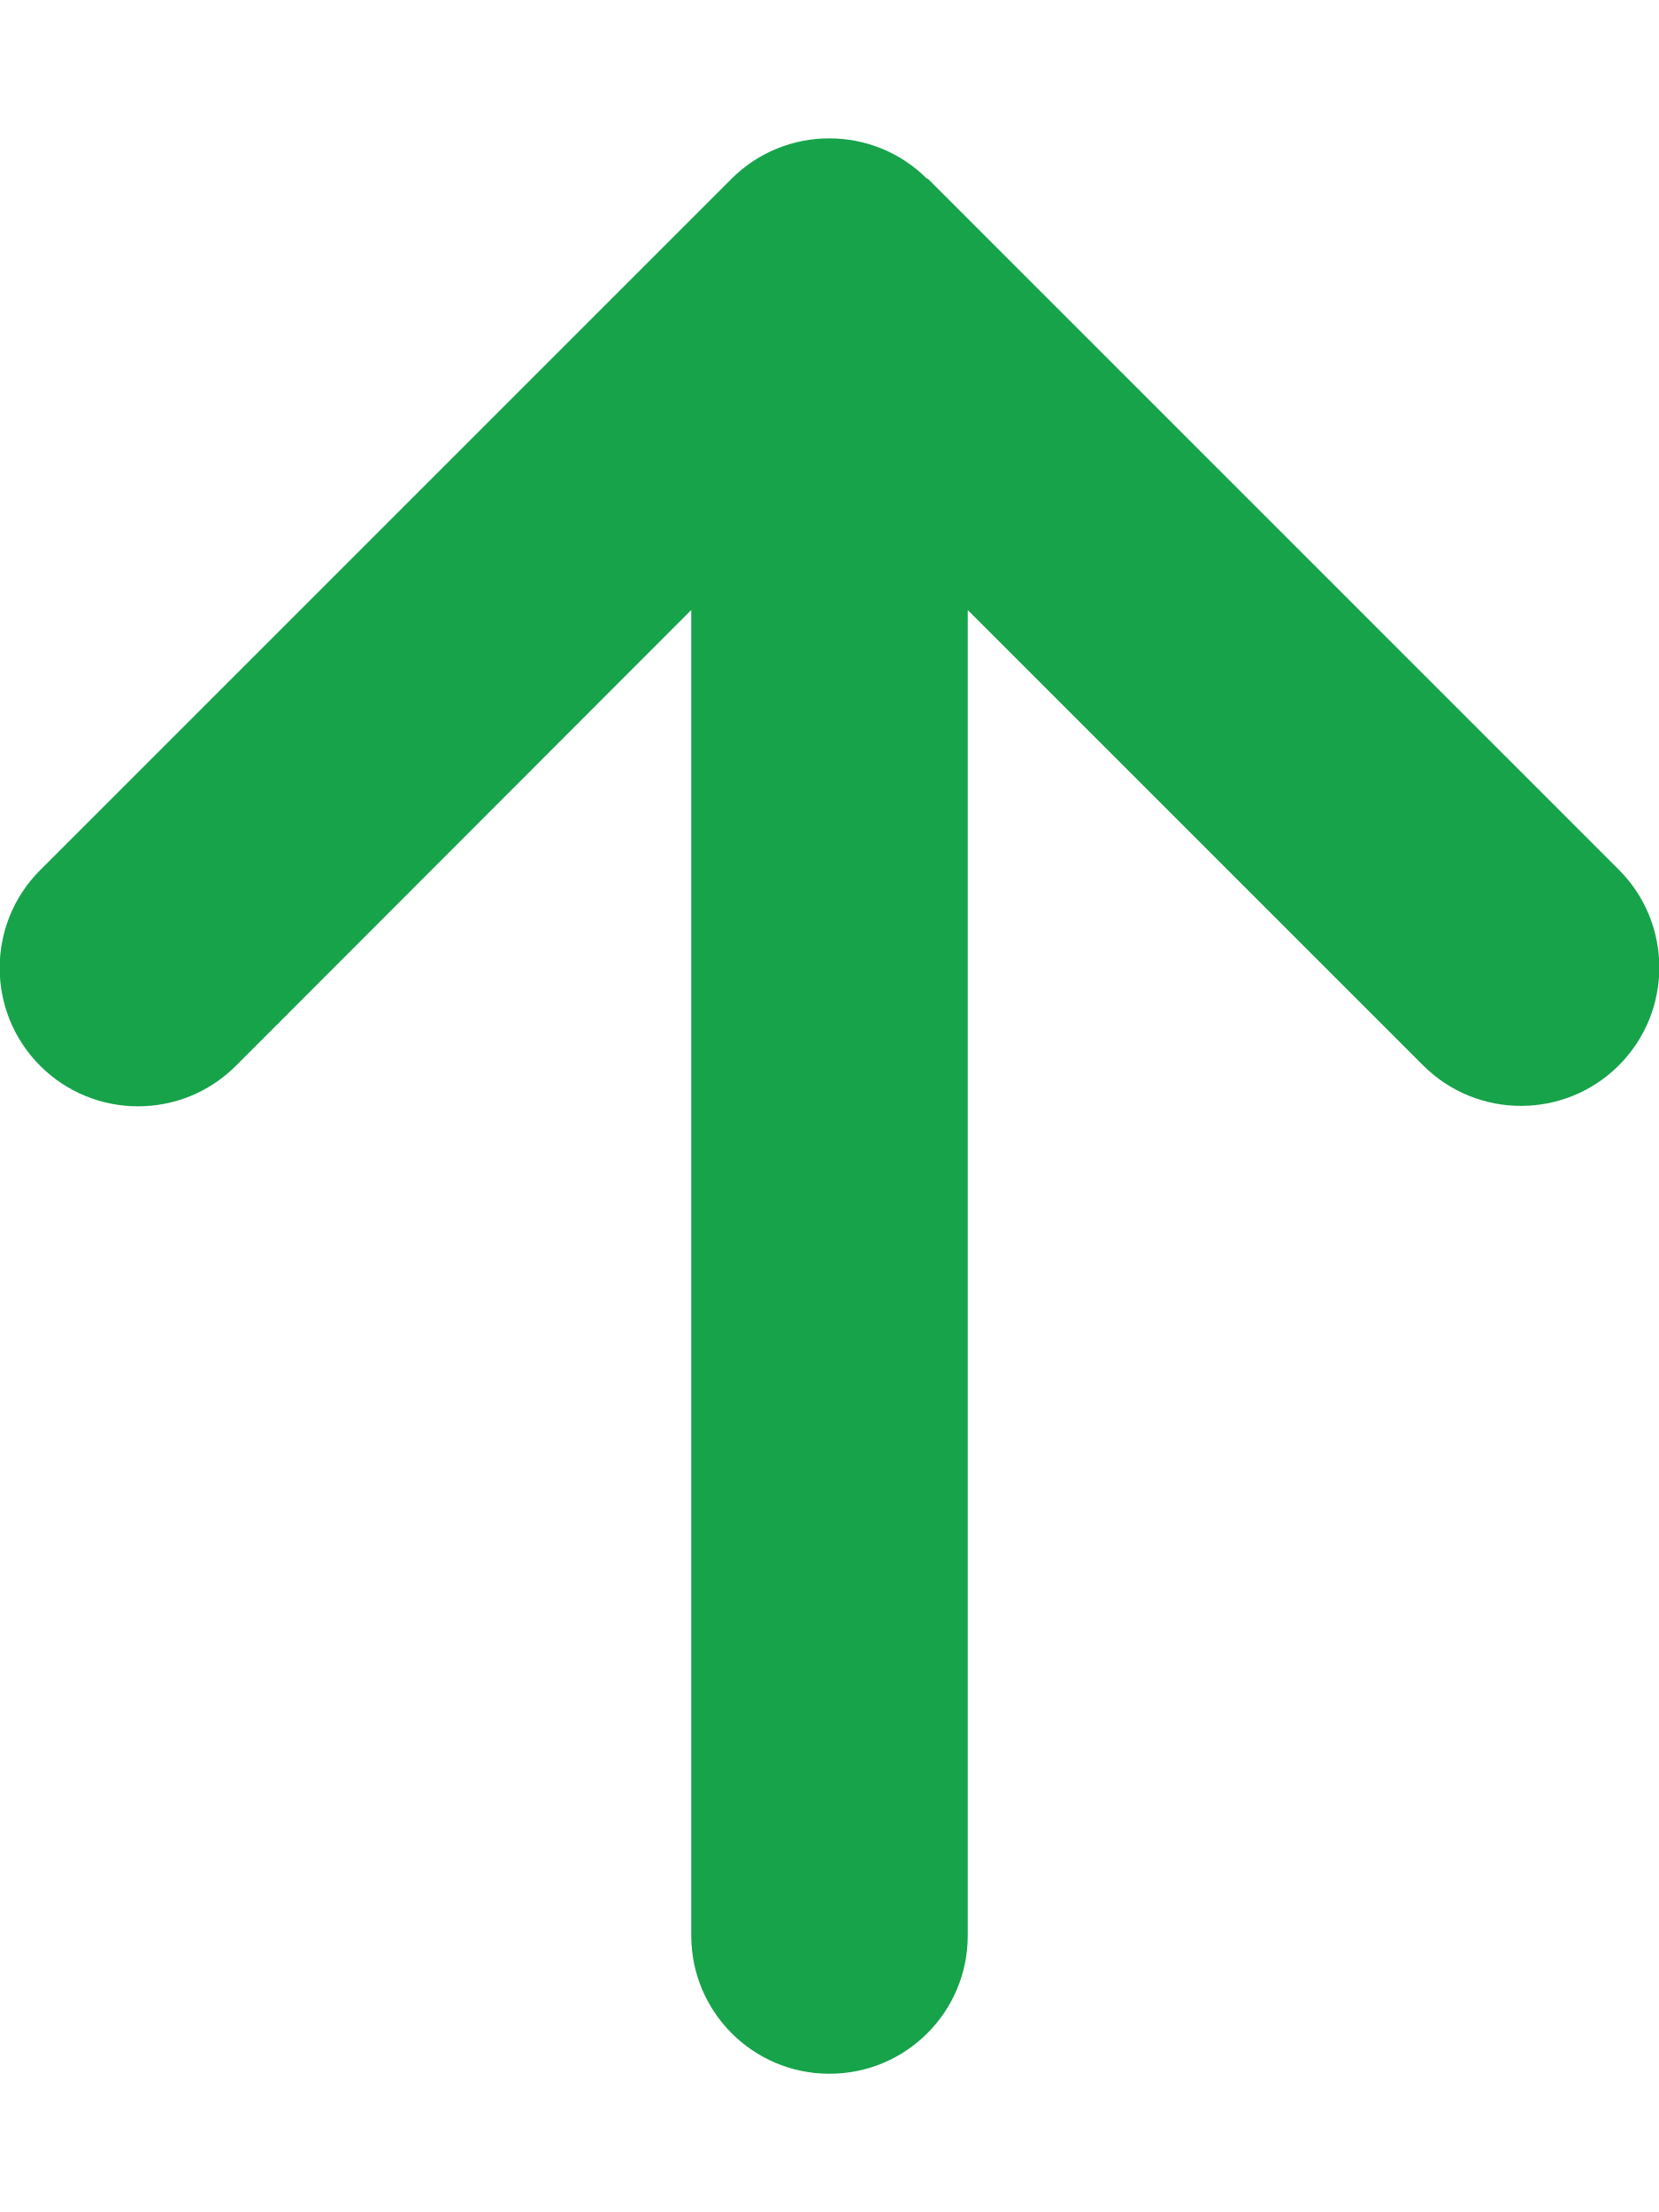
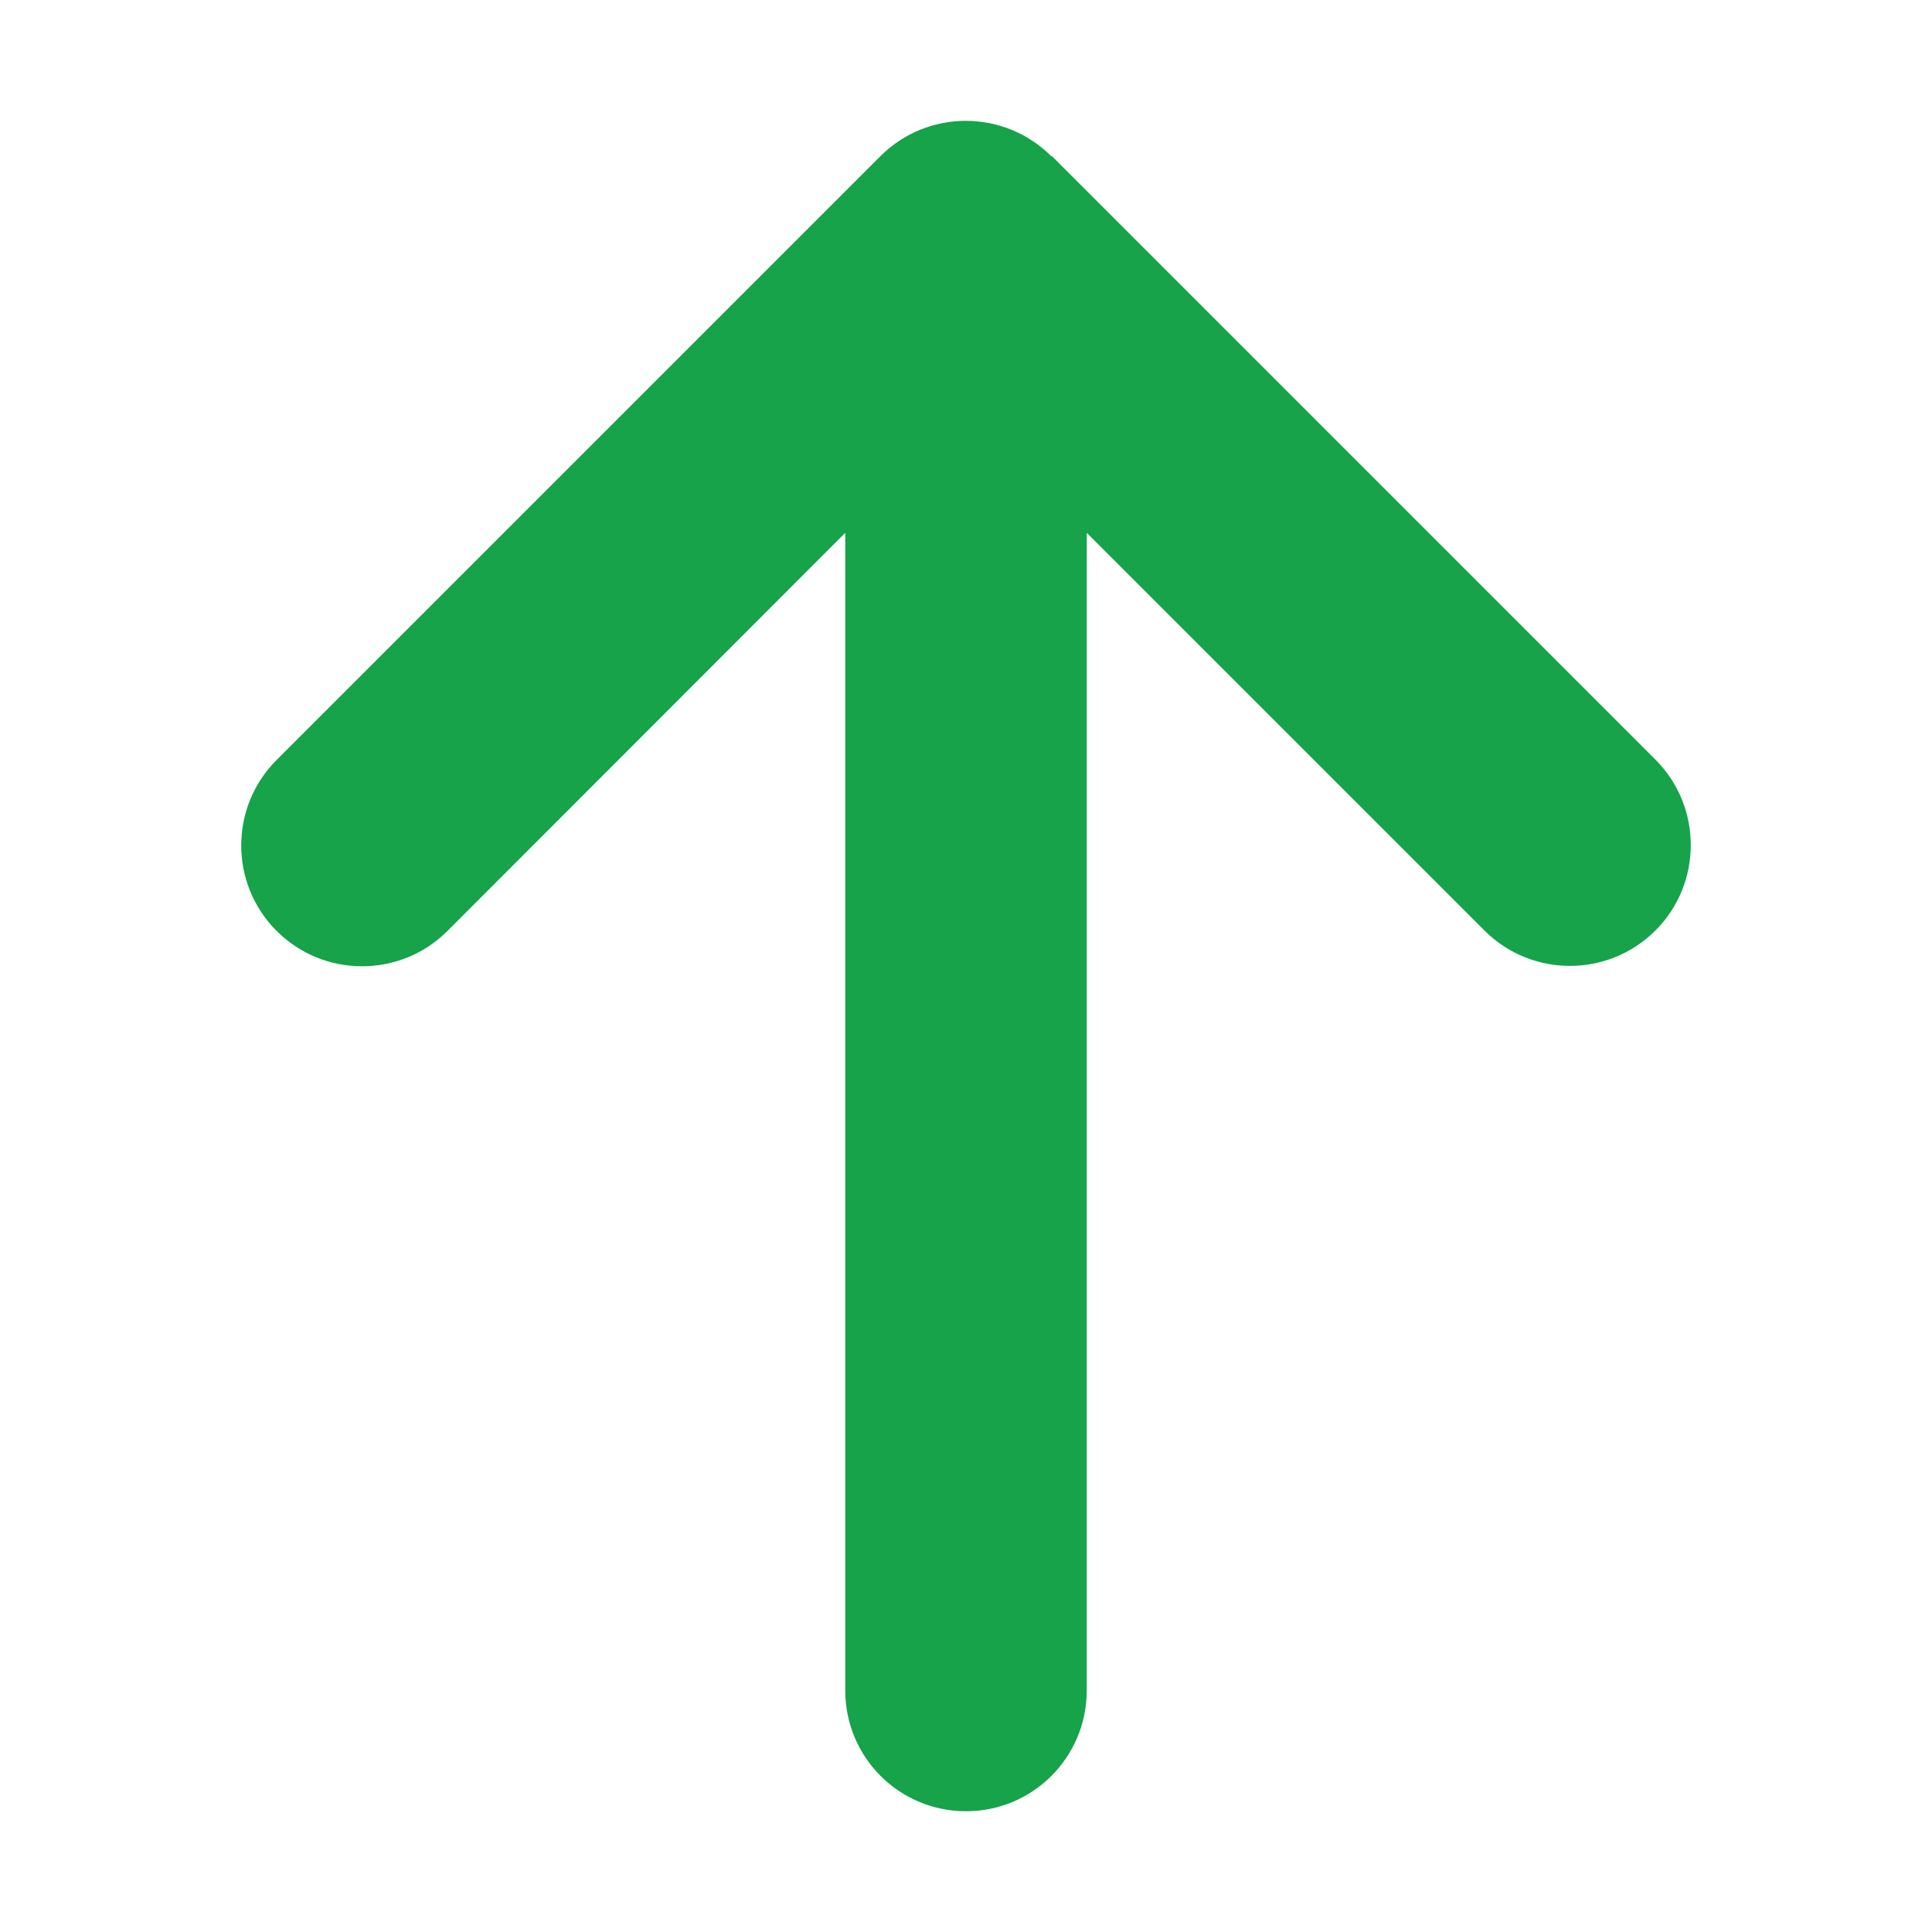
- <svg xmlns="http://www.w3.org/2000/svg" viewBox="0 0 384 512" fill="#16a34a">
+ <svg xmlns="http://www.w3.org/2000/svg" width="512" height="512" preserveAspectRatio="xMidYMid meet" viewBox="0 0 384 512" fill="#16a34a">
  <path d="M214.6 41.4c-12.5-12.5-32.8-12.5-45.3 0l-160 160c-12.5 12.5-12.5 32.8 0 45.3s32.8 12.5 45.3 0L160 141.2V448c0 17.7 14.3 32 32 32s32-14.3 32-32V141.2L329.4 246.6c12.5 12.5 32.8 12.5 45.3 0s12.5-32.8 0-45.3l-160-160z" />
</svg>
